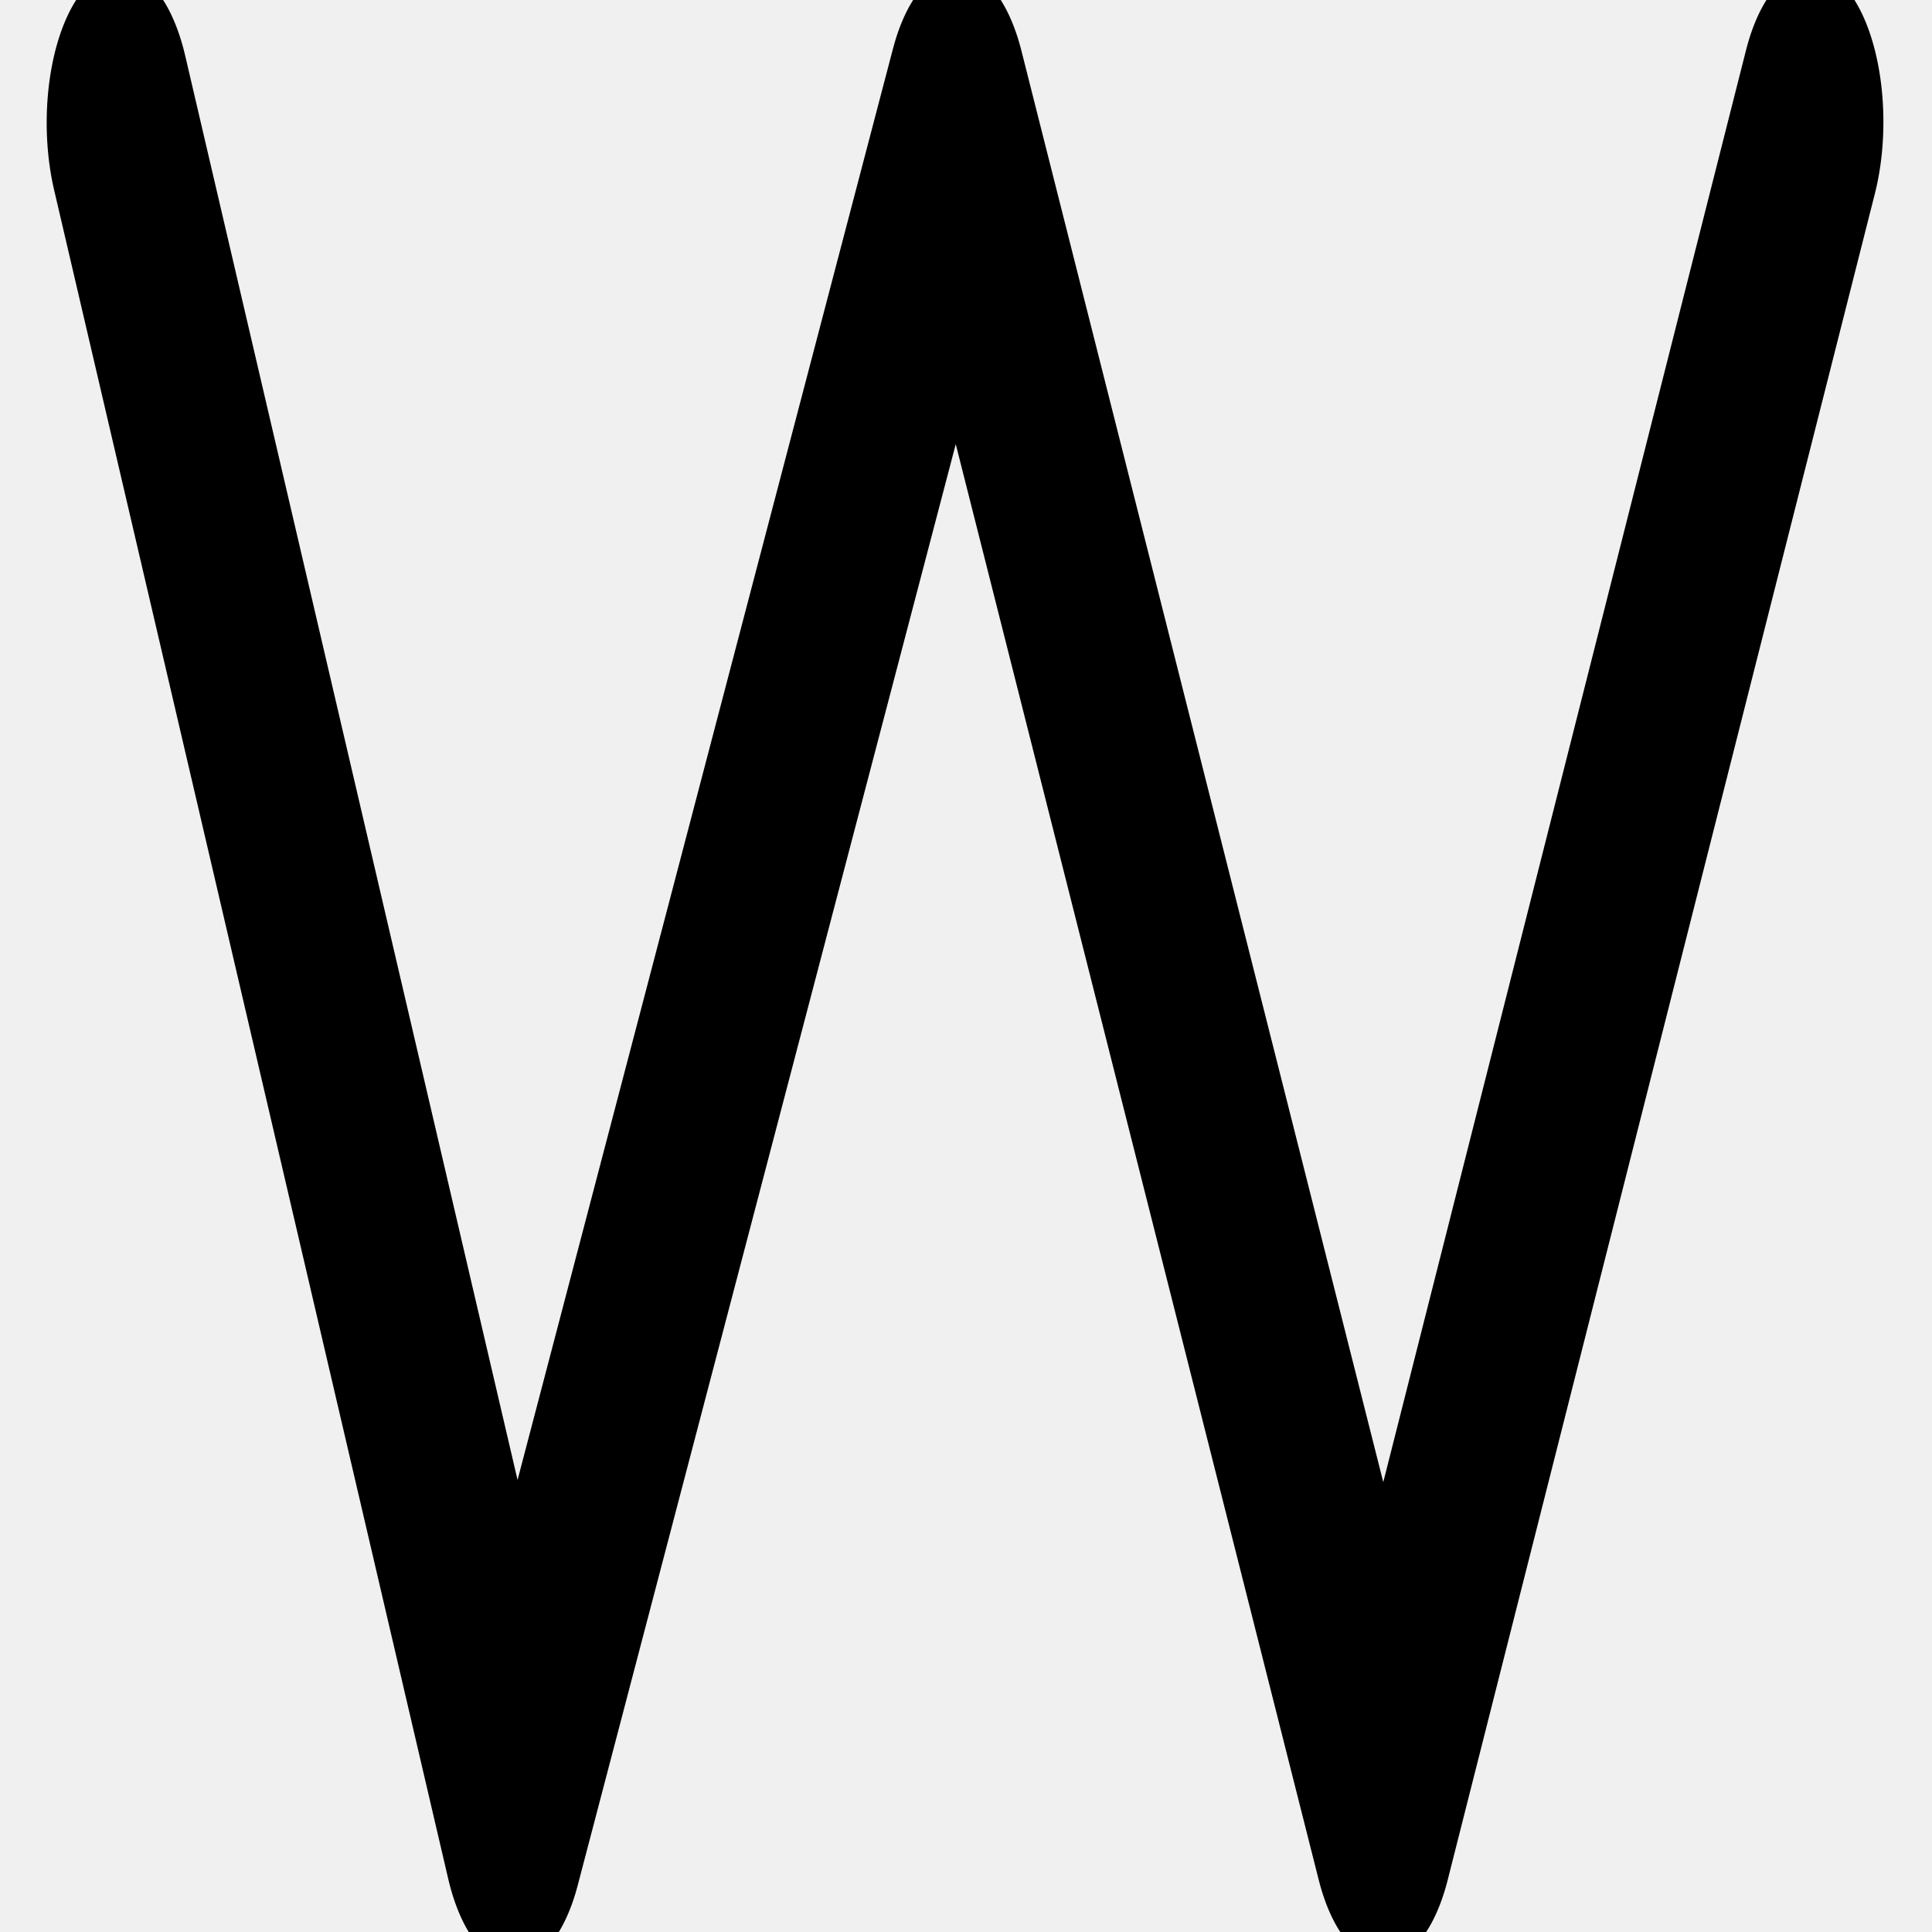
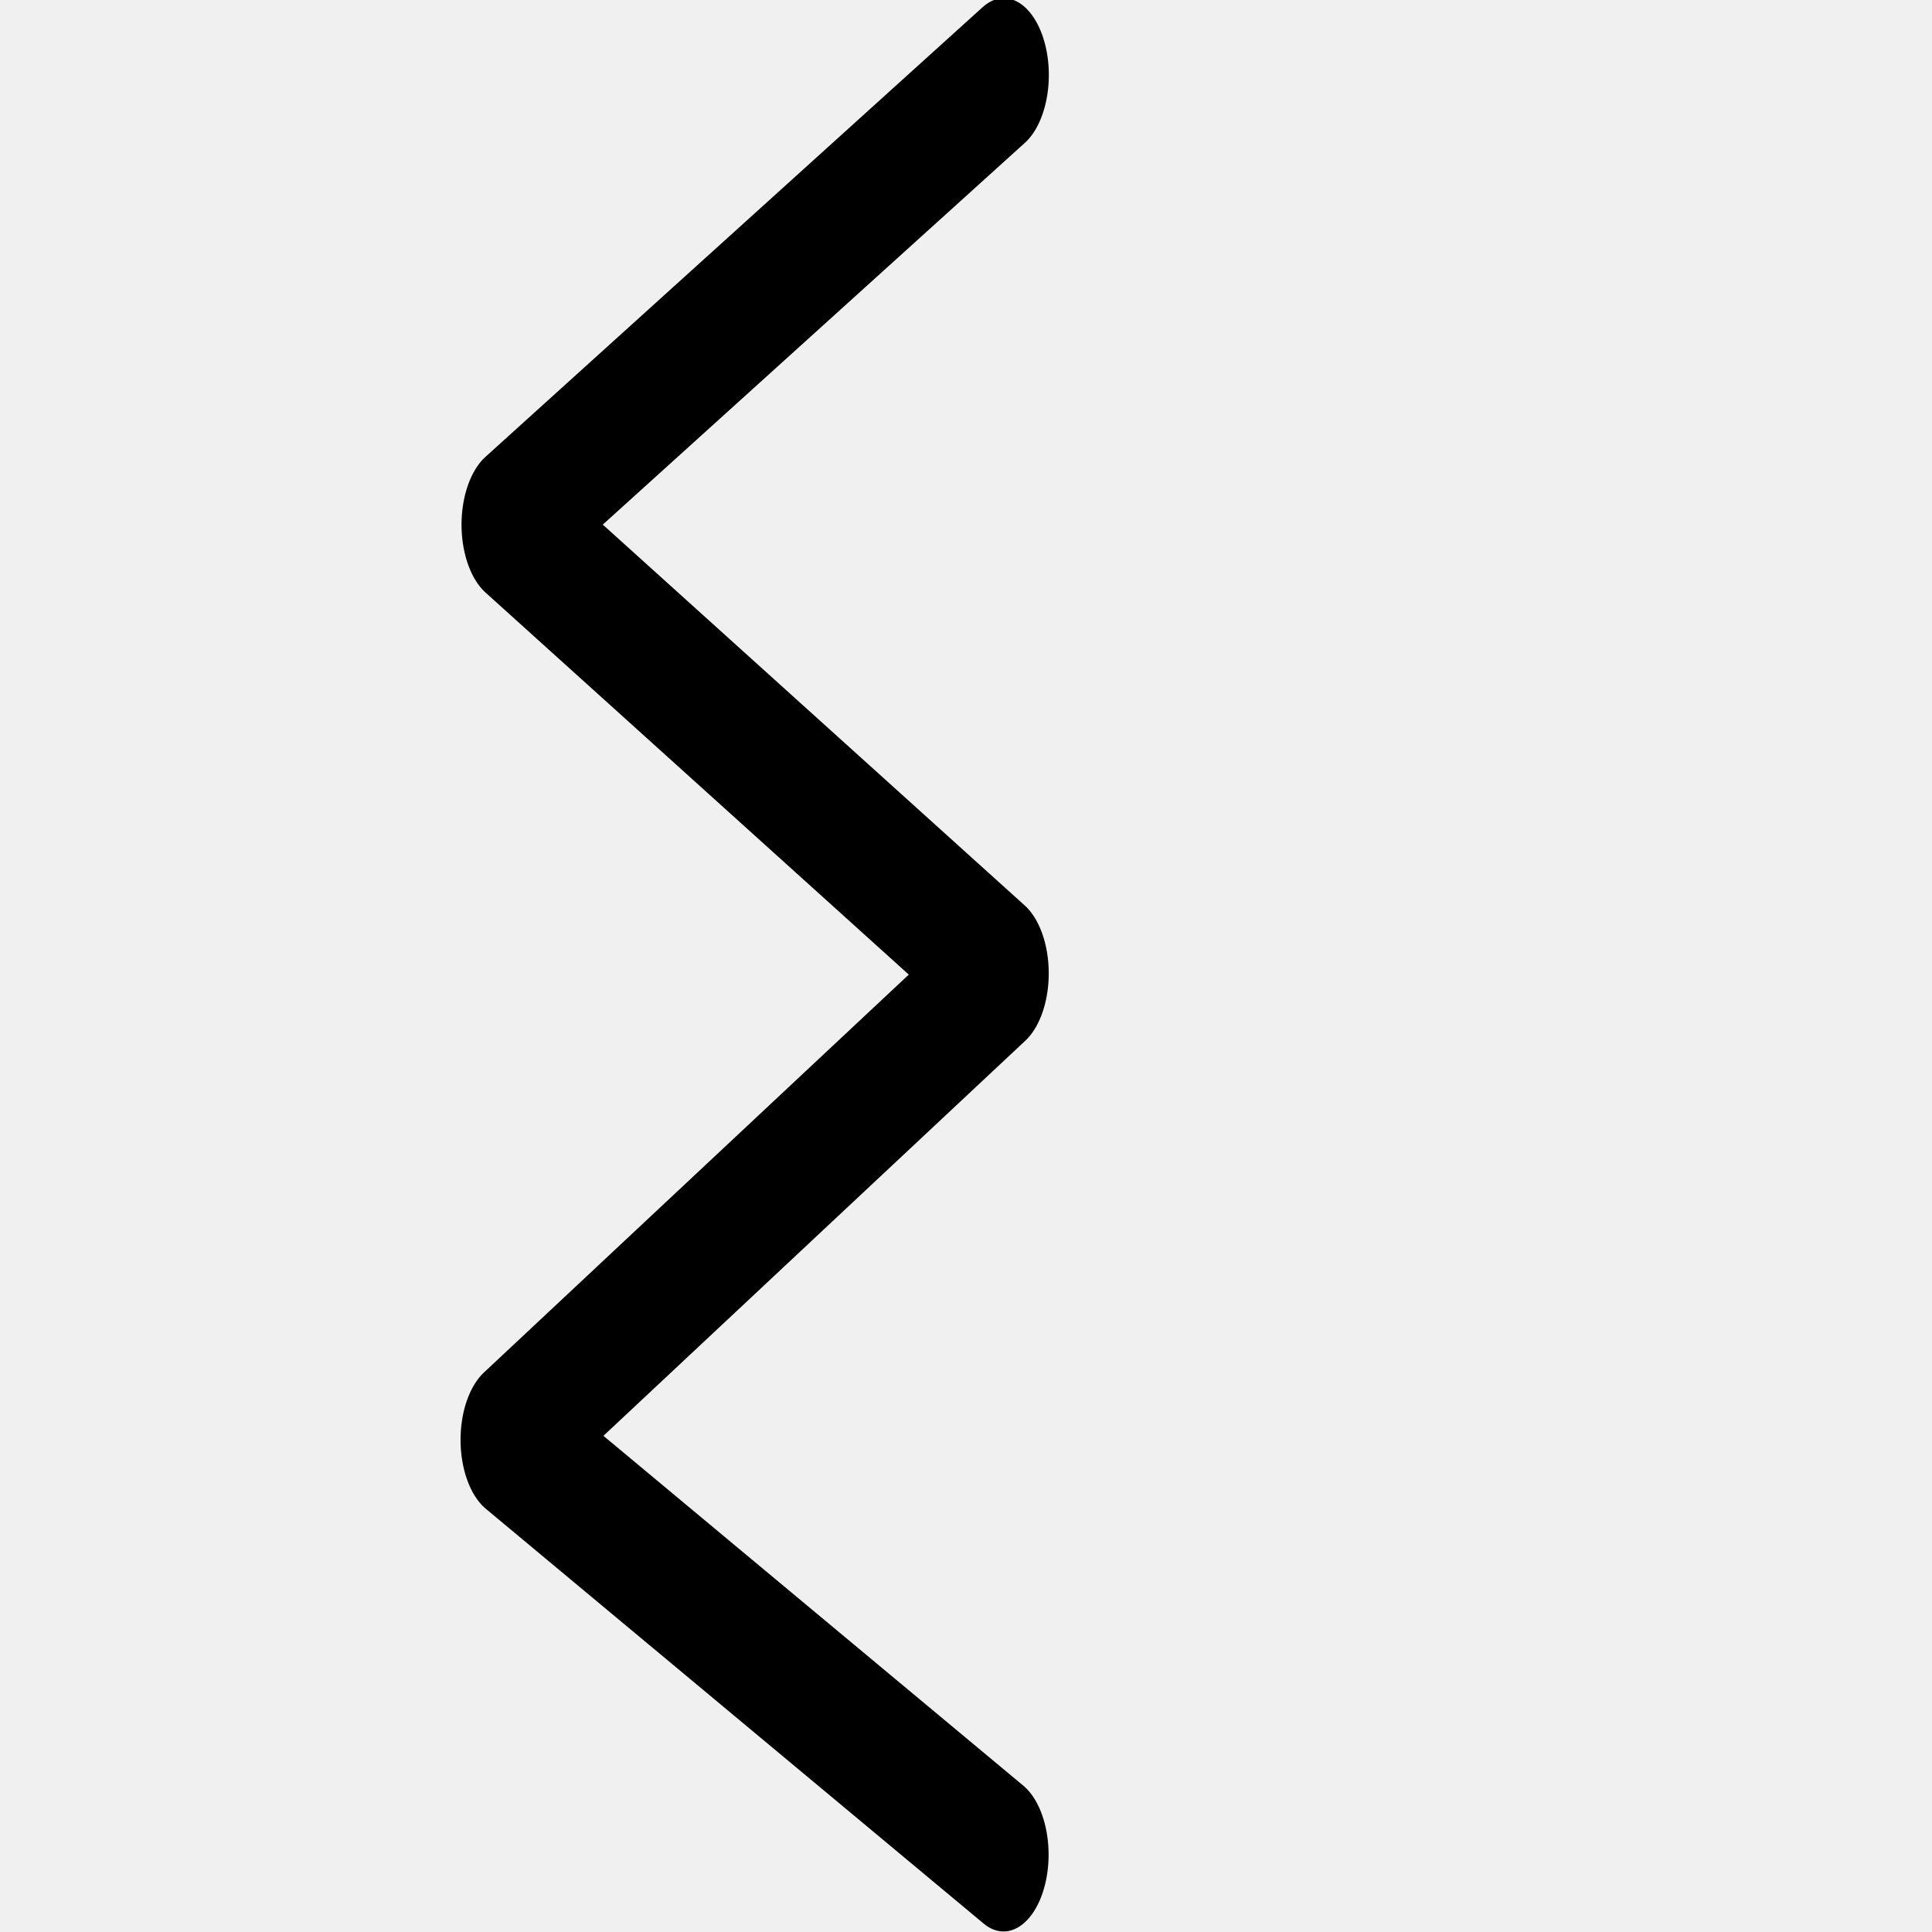
<svg xmlns="http://www.w3.org/2000/svg" width="100%" height="100%" viewBox="0 0 250 250" version="1.1" xml:space="preserve" style="fill-rule:evenodd;clip-rule:evenodd;stroke-linecap:round;stroke-linejoin:round;stroke-miterlimit:1.5;">
-   <g transform="matrix(0.420413,0,0,0.880924,12.715,14.2774)">
+   <g transform="matrix(-1.1918e-17,-0.442507,-0.259692,-9.765e-17,130.329,242.903)">
    <path d="M6.579,1.822L127.89,249.922L264.293,1.749L395.498,249.435L526.995,1.7" style="fill:white;fill-opacity:0;stroke:black;stroke-width:44.91px;" />
  </g>
</svg>
